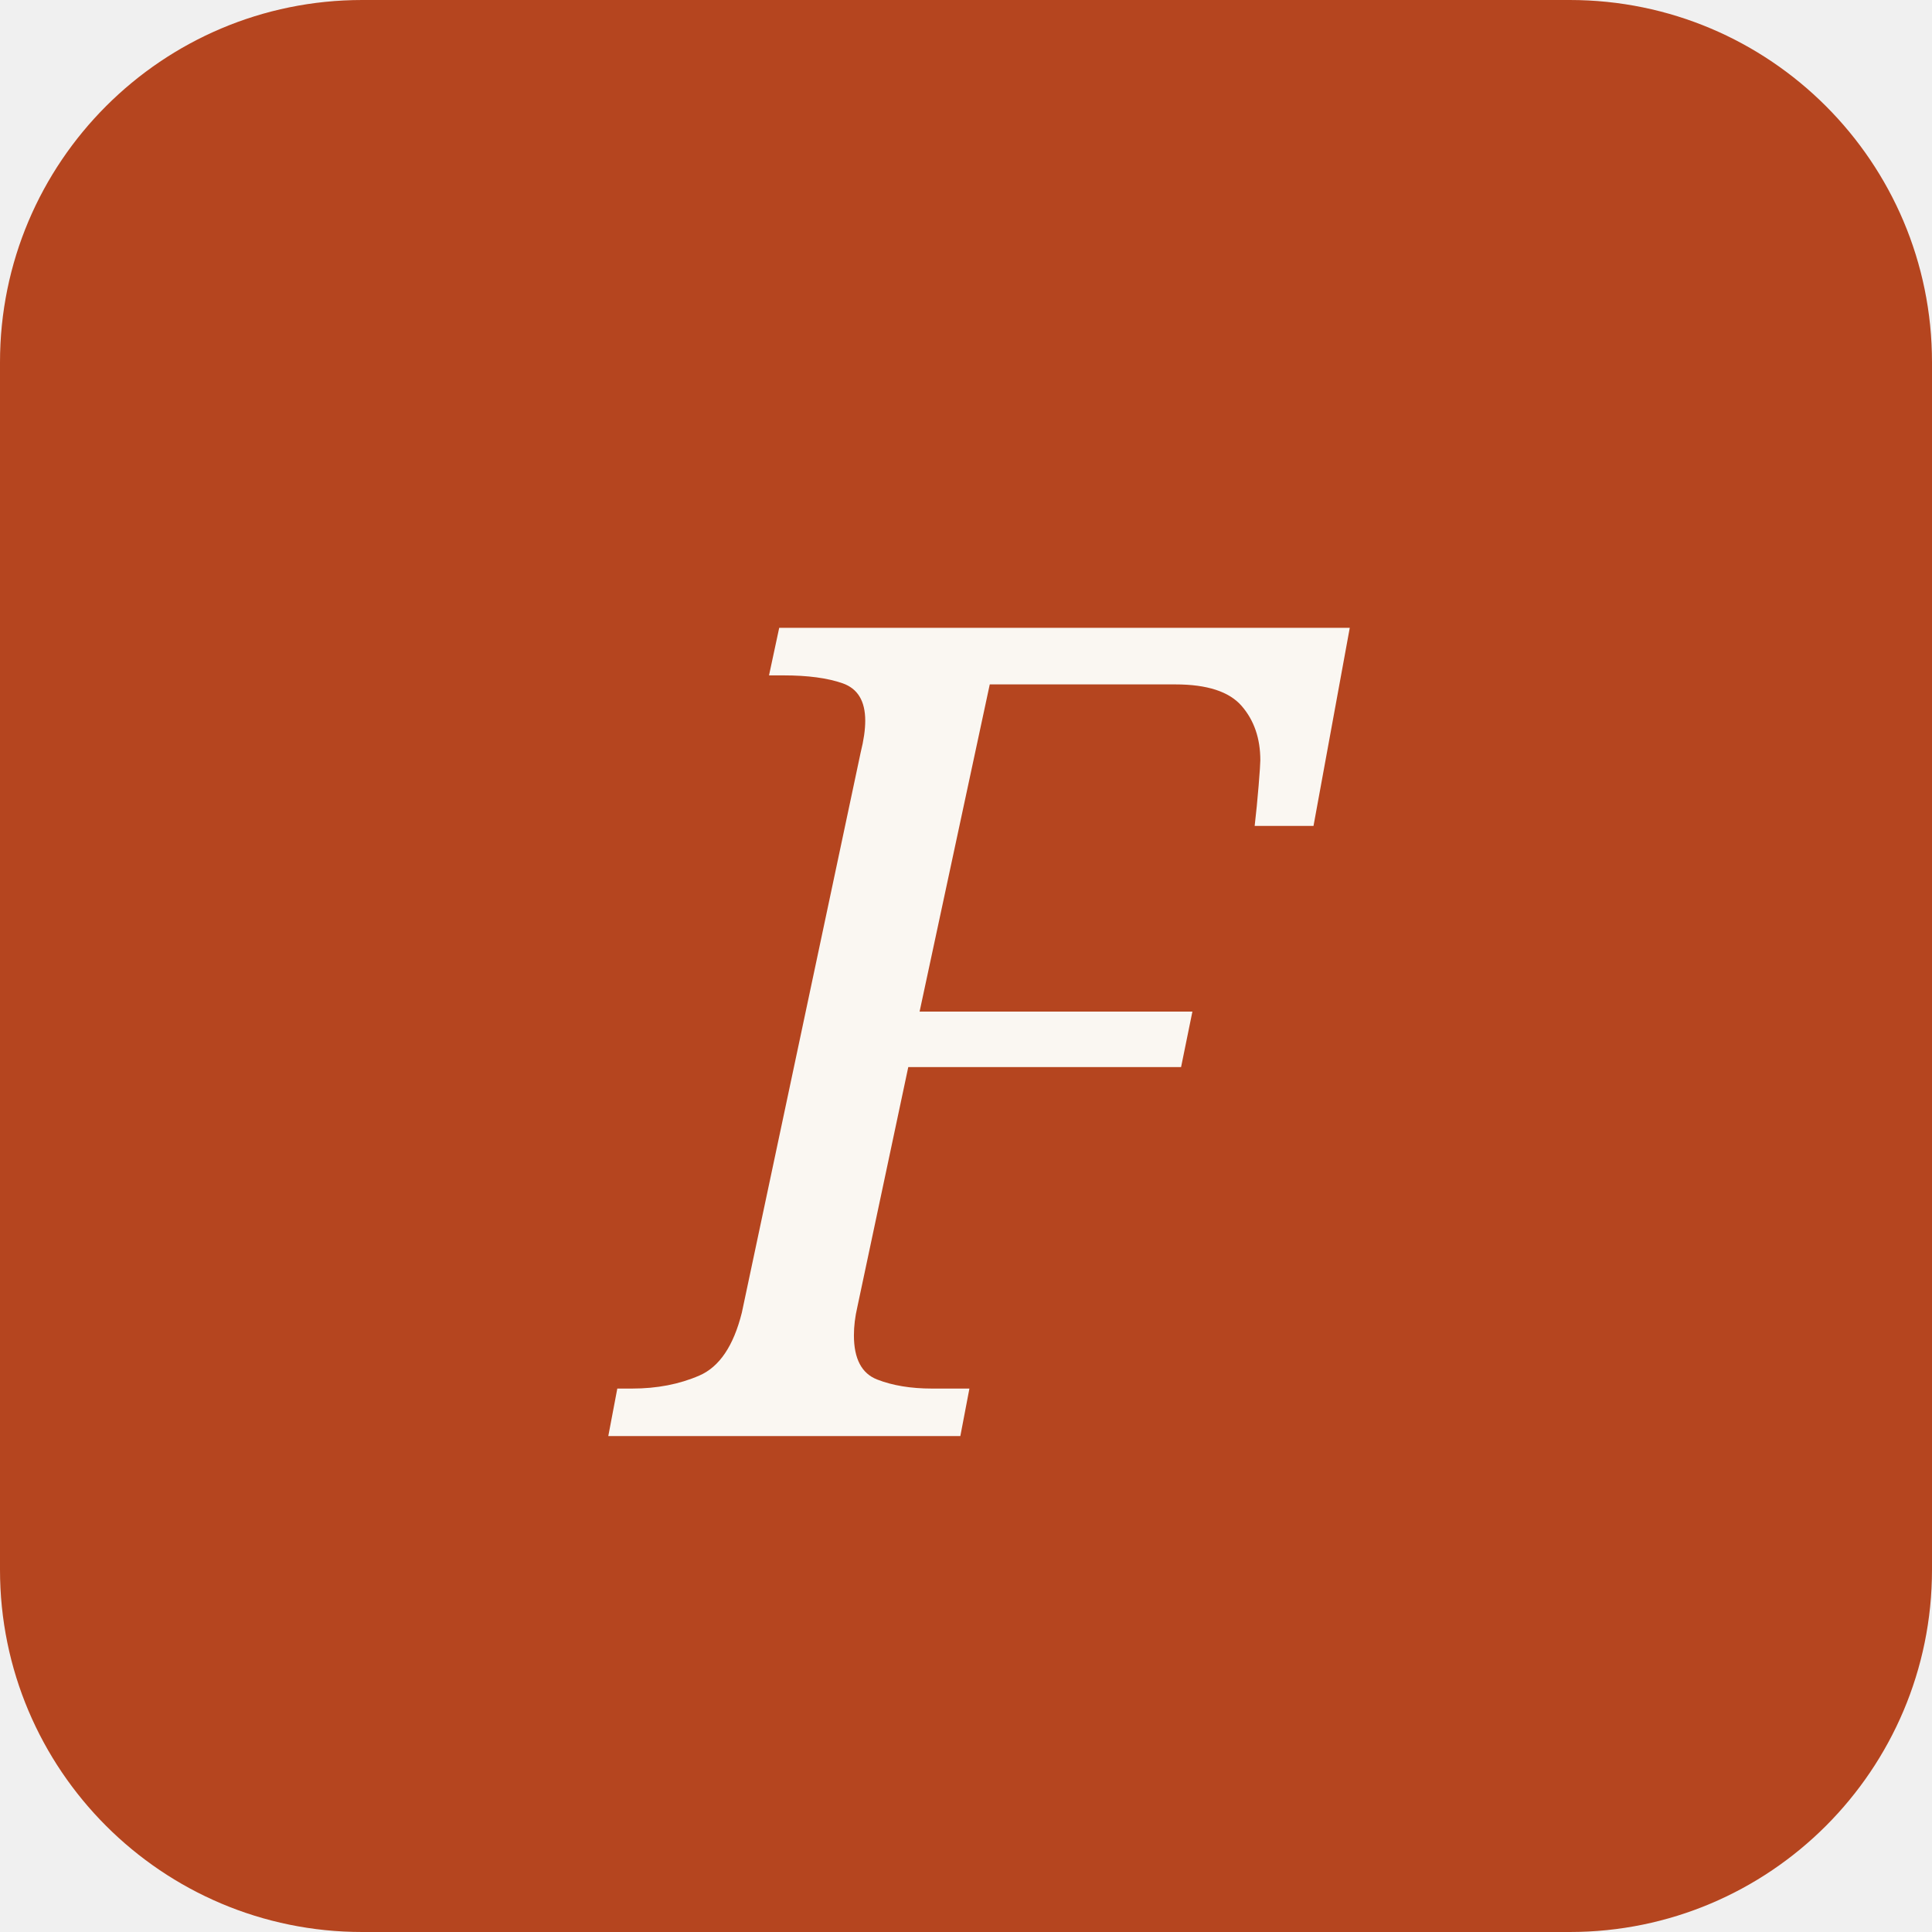
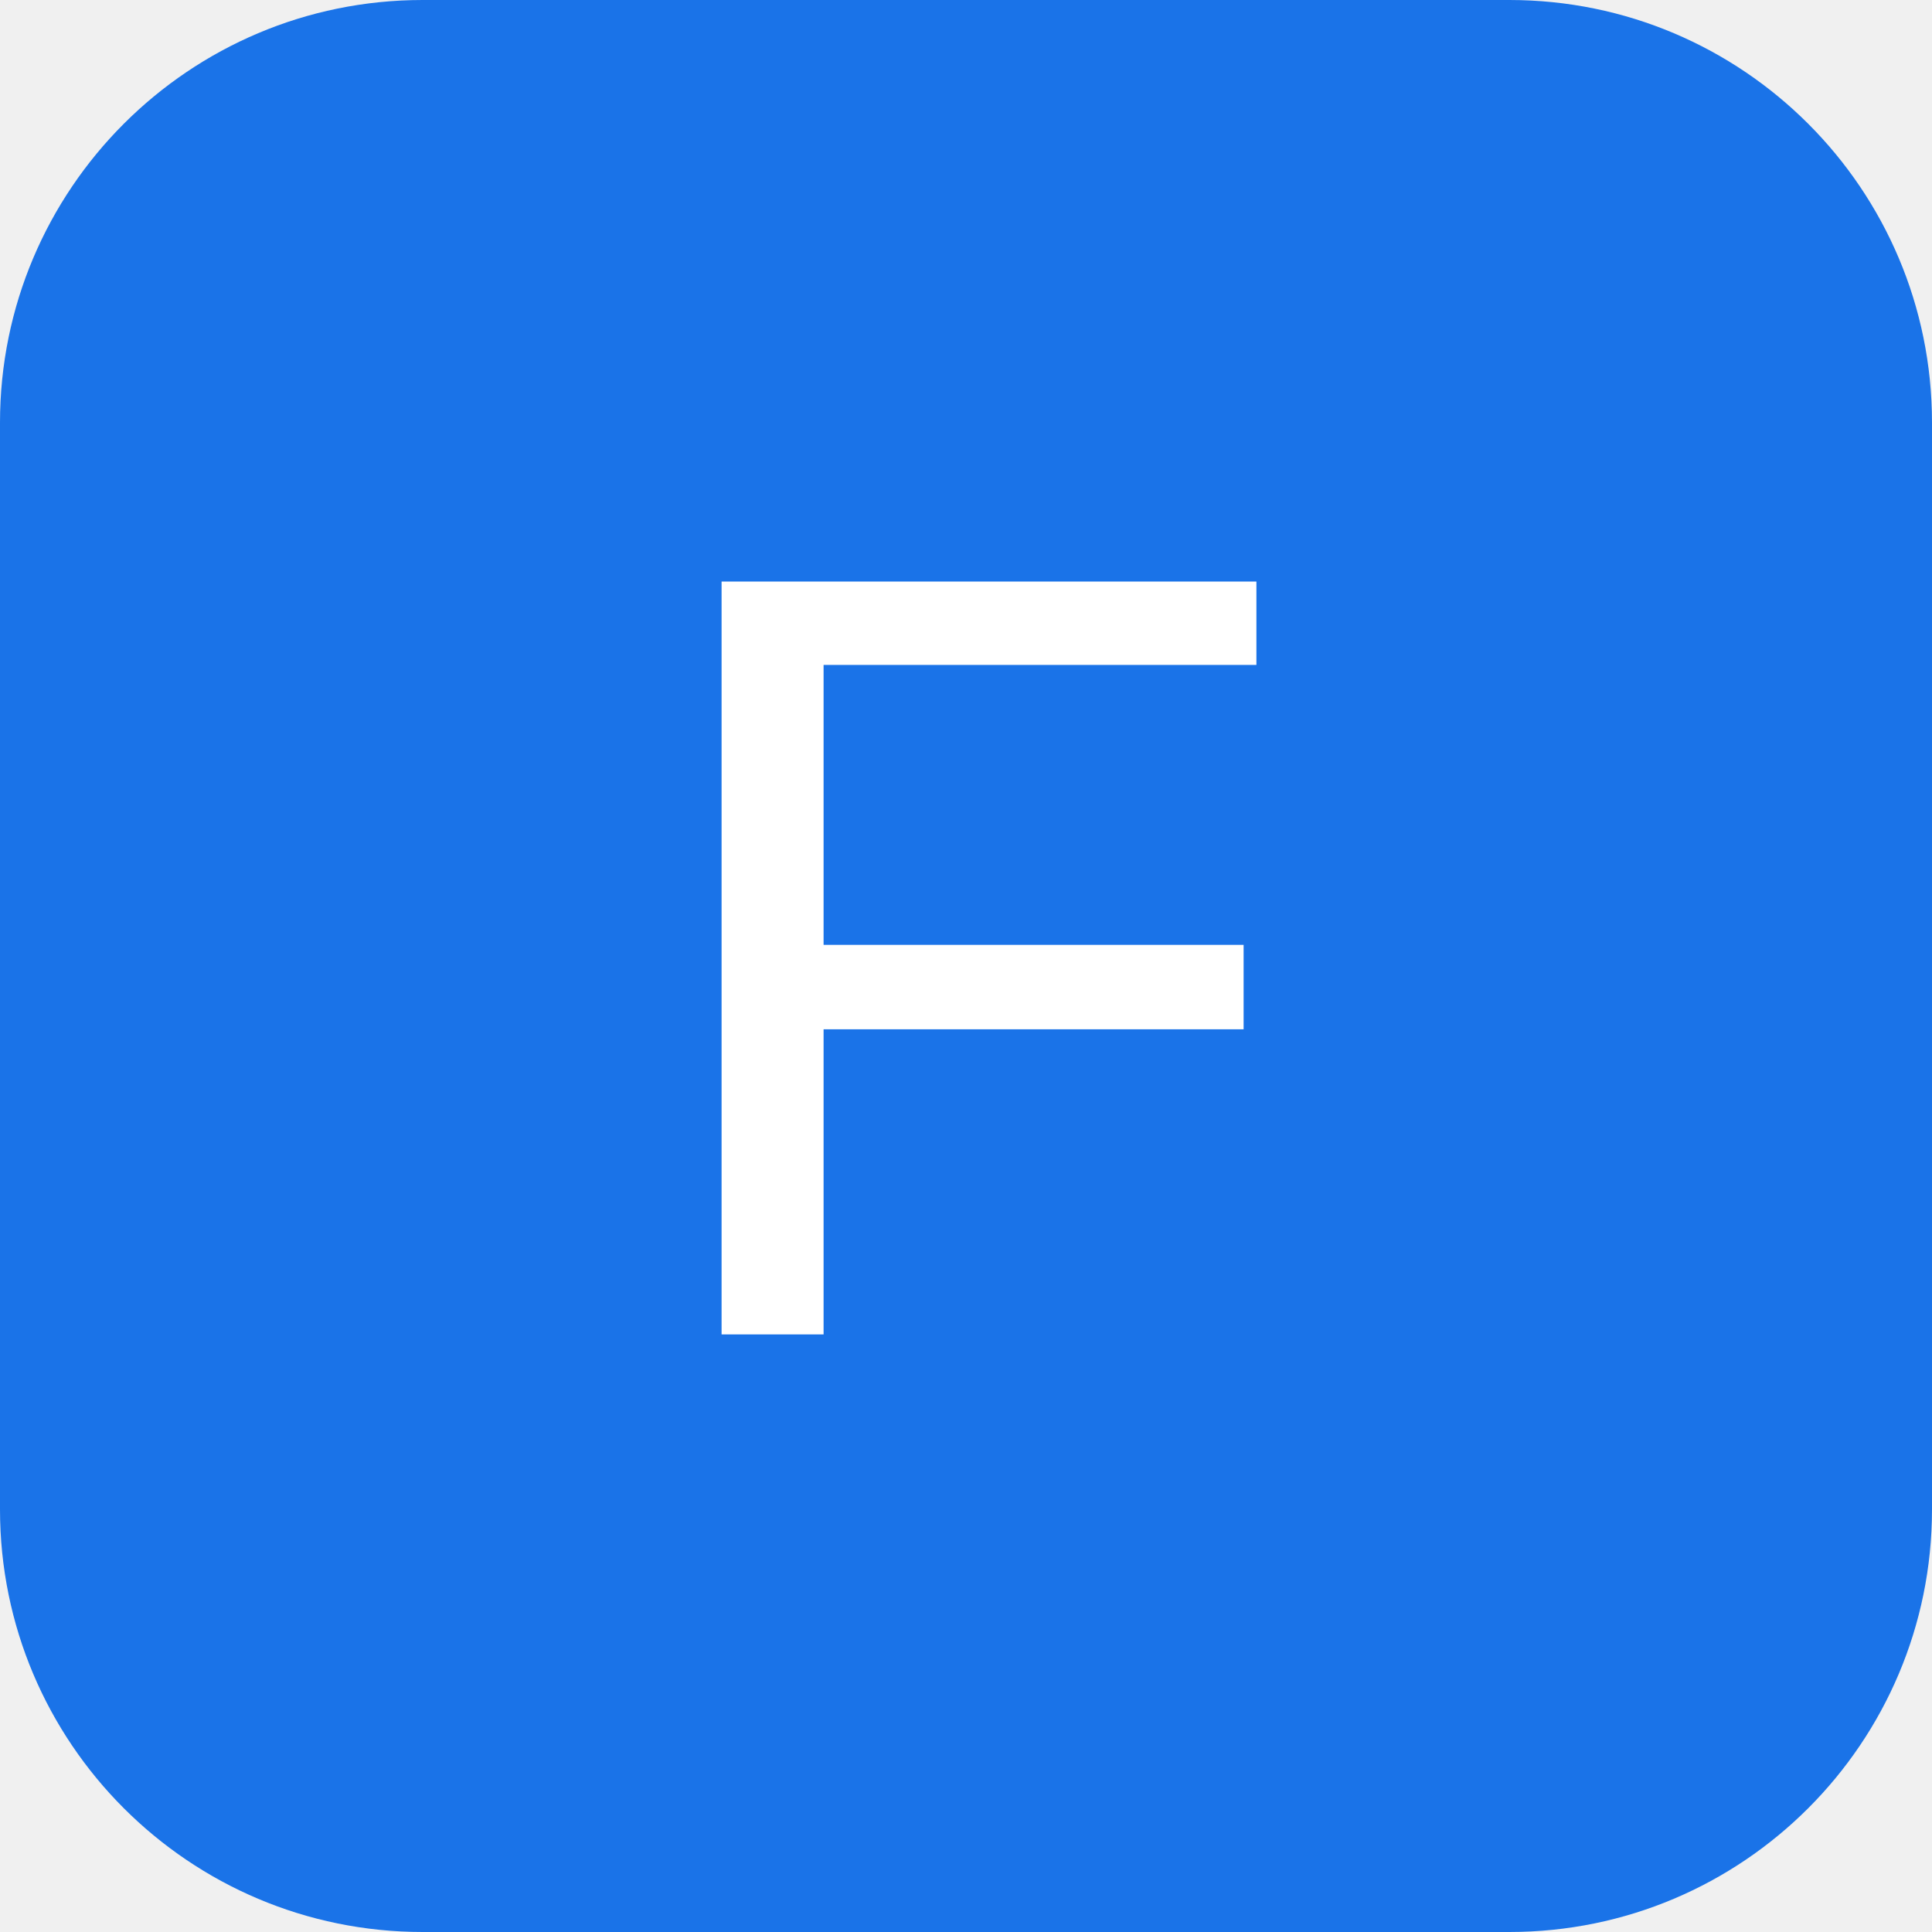
<svg xmlns="http://www.w3.org/2000/svg" viewBox="0 0 512 512">
-   <rect width="512" height="512" rx="96" fill="#b5451f" />
-   <text x="50%" y="54%" font-family="Georgia, serif" font-size="300" fill="#faf7f2" text-anchor="middle" dominant-baseline="middle" font-style="italic">F</text>
+   <rect width="512" height="512" rx="112" fill="#1a73e8" />
+   <text x="50%" y="53%" font-family="'Google Sans', Arial, sans-serif" font-size="290" font-weight="500" fill="#ffffff" text-anchor="middle" dominant-baseline="middle">F</text>
</svg>
